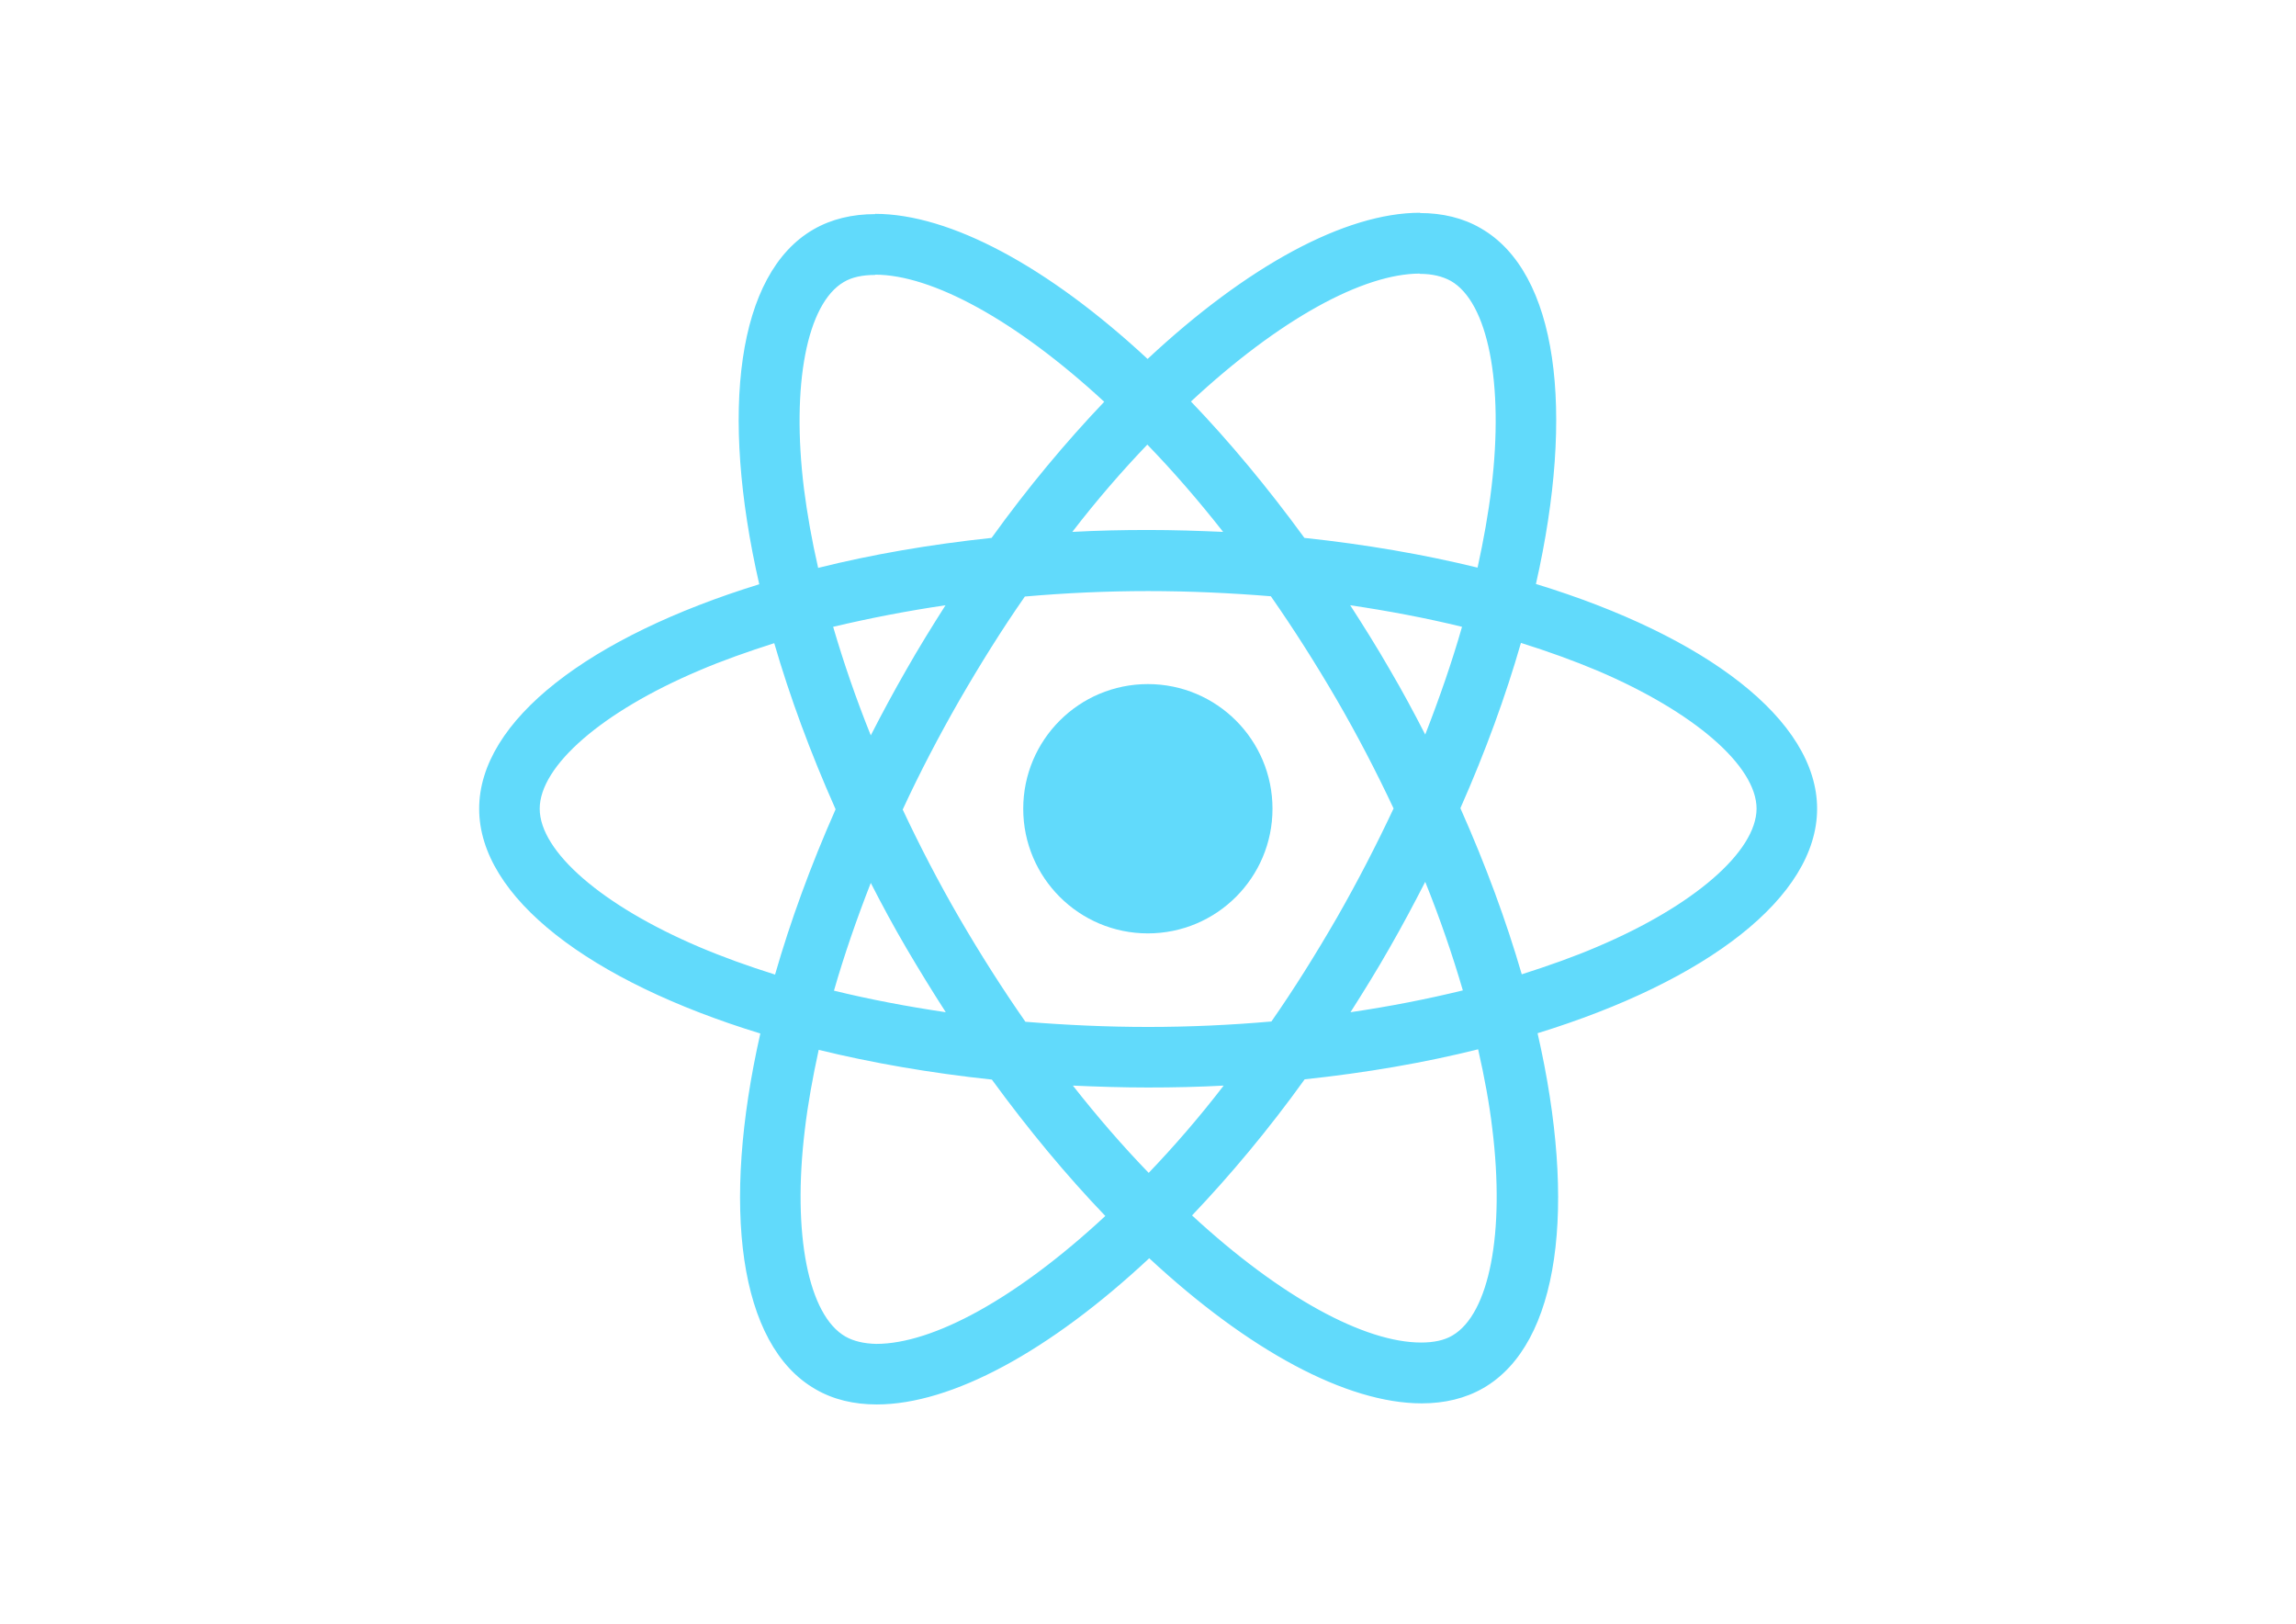
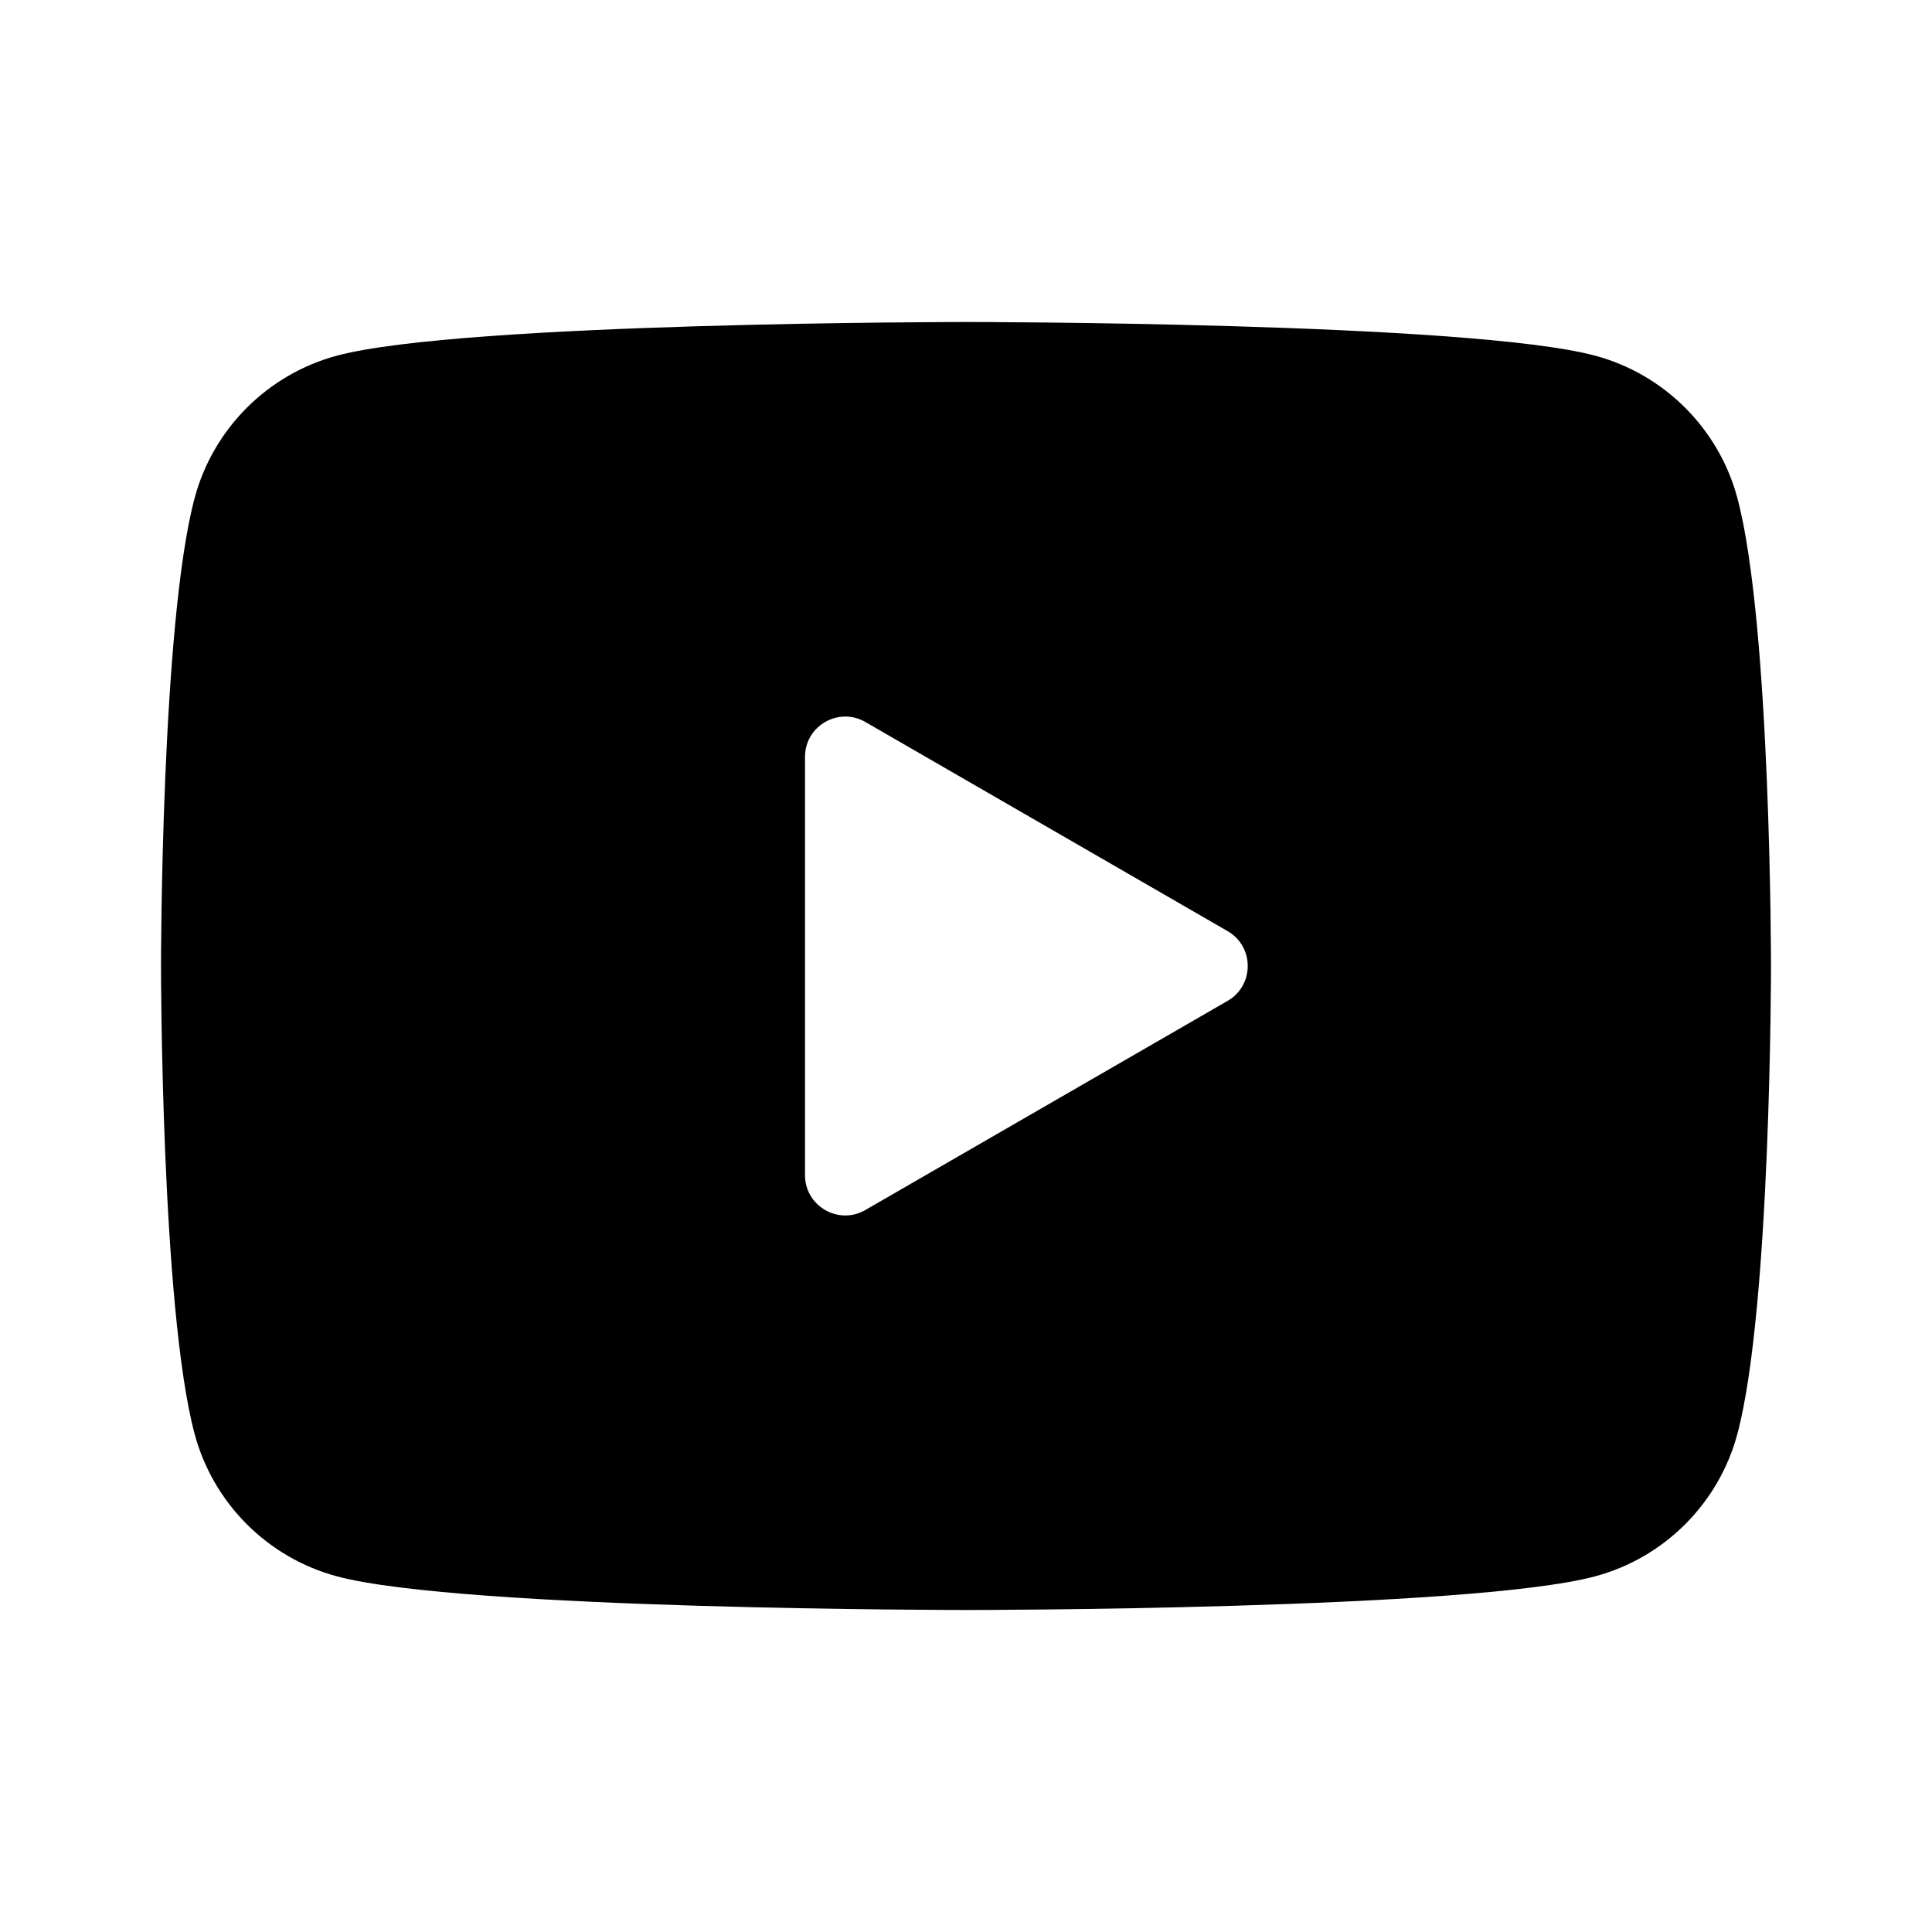
- <svg xmlns="http://www.w3.org/2000/svg" viewBox="0 0 841.9 595.3">
-   <g fill="#61DAFB">
-     <path d="M666.3 296.5c0-32.5-40.7-63.3-103.1-82.4 14.4-63.6 8-114.2-20.2-130.4-6.5-3.8-14.1-5.6-22.4-5.6v22.3c4.6 0 8.3.9 11.4 2.6 13.6 7.8 19.5 37.5 14.9 75.7-1.1 9.4-2.9 19.3-5.1 29.4-19.6-4.8-41-8.5-63.5-10.9-13.5-18.5-27.5-35.3-41.6-50 32.6-30.3 63.2-46.9 84-46.9V78c-27.5 0-63.5 19.6-99.9 53.6-36.4-33.8-72.4-53.2-99.9-53.2v22.3c20.7 0 51.4 16.5 84 46.6-14 14.7-28 31.4-41.3 49.9-22.6 2.4-44 6.1-63.6 11-2.3-10-4-19.7-5.2-29-4.7-38.2 1.1-67.9 14.6-75.8 3-1.8 6.9-2.6 11.5-2.6V78.5c-8.4 0-16 1.8-22.6 5.6-28.1 16.2-34.4 66.7-19.9 130.1-62.2 19.2-102.7 49.9-102.7 82.3 0 32.5 40.7 63.3 103.1 82.4-14.4 63.6-8 114.2 20.2 130.4 6.5 3.8 14.1 5.6 22.5 5.6 27.5 0 63.5-19.6 99.9-53.6 36.4 33.8 72.4 53.2 99.9 53.2 8.4 0 16-1.8 22.6-5.6 28.1-16.2 34.4-66.7 19.9-130.1 62-19.1 102.5-49.9 102.5-82.3zm-130.2-66.7c-3.7 12.9-8.3 26.2-13.5 39.5-4.1-8-8.4-16-13.1-24-4.6-8-9.5-15.8-14.4-23.4 14.2 2.1 27.9 4.7 41 7.9zm-45.8 106.5c-7.8 13.5-15.8 26.3-24.1 38.2-14.9 1.3-30 2-45.2 2-15.1 0-30.2-.7-45-1.9-8.3-11.9-16.4-24.6-24.2-38-7.6-13.1-14.5-26.4-20.8-39.8 6.2-13.4 13.2-26.8 20.7-39.9 7.8-13.5 15.8-26.3 24.1-38.2 14.9-1.3 30-2 45.2-2 15.1 0 30.2.7 45 1.9 8.3 11.9 16.4 24.6 24.2 38 7.6 13.1 14.5 26.4 20.8 39.8-6.3 13.4-13.2 26.8-20.7 39.9zm32.3-13c5.4 13.4 10 26.8 13.8 39.8-13.1 3.2-26.9 5.9-41.2 8 4.9-7.7 9.8-15.6 14.4-23.7 4.6-8 8.9-16.1 13-24.1zM421.2 430c-9.3-9.6-18.6-20.3-27.8-32 9 .4 18.2.7 27.5.7 9.4 0 18.7-.2 27.8-.7-9 11.7-18.3 22.4-27.5 32zm-74.4-58.9c-14.2-2.1-27.9-4.7-41-7.9 3.7-12.9 8.3-26.2 13.5-39.5 4.1 8 8.4 16 13.1 24 4.7 8 9.5 15.8 14.4 23.4zM420.7 163c9.3 9.6 18.6 20.3 27.8 32-9-.4-18.2-.7-27.5-.7-9.4 0-18.7.2-27.8.7 9-11.7 18.3-22.4 27.5-32zm-74 58.9c-4.9 7.7-9.8 15.6-14.4 23.7-4.6 8-8.9 16-13 24-5.4-13.4-10-26.8-13.8-39.8 13.1-3.1 26.9-5.8 41.2-7.9zm-90.5 125.2c-35.4-15.1-58.3-34.9-58.3-50.6 0-15.7 22.9-35.6 58.3-50.6 8.6-3.7 18-7 27.7-10.1 5.7 19.6 13.2 40 22.5 60.9-9.2 20.8-16.6 41.1-22.2 60.6-9.9-3.1-19.3-6.5-28-10.2zM310 490c-13.6-7.8-19.5-37.5-14.9-75.7 1.1-9.4 2.9-19.3 5.1-29.4 19.6 4.8 41 8.5 63.5 10.9 13.5 18.5 27.5 35.3 41.6 50-32.6 30.3-63.2 46.9-84 46.9-4.5-.1-8.3-1-11.3-2.7zm237.2-76.2c4.7 38.2-1.1 67.9-14.6 75.8-3 1.8-6.9 2.6-11.5 2.6-20.7 0-51.4-16.5-84-46.6 14-14.7 28-31.4 41.3-49.9 22.6-2.4 44-6.1 63.6-11 2.3 10.1 4.1 19.8 5.2 29.1zm38.5-66.7c-8.6 3.7-18 7-27.7 10.1-5.7-19.6-13.2-40-22.5-60.9 9.2-20.8 16.6-41.1 22.2-60.6 9.9 3.1 19.3 6.5 28.1 10.2 35.4 15.1 58.3 34.9 58.3 50.6-.1 15.7-23 35.6-58.4 50.6zM320.8 78.4z" />
-     <circle cx="420.9" cy="296.5" r="45.7" />
-     <path d="M520.5 78.1z" />
-   </g>
+ <svg xmlns="http://www.w3.org/2000/svg" x="0px" y="0px" width="100" height="100" viewBox="0 0 24 24">
+   <path d="M21.582,6.186c-0.23-0.86-0.908-1.538-1.768-1.768C18.254,4,12,4,12,4S5.746,4,4.186,4.418 c-0.86,0.23-1.538,0.908-1.768,1.768C2,7.746,2,12,2,12s0,4.254,0.418,5.814c0.23,0.86,0.908,1.538,1.768,1.768 C5.746,20,12,20,12,20s6.254,0,7.814-0.418c0.861-0.23,1.538-0.908,1.768-1.768C22,16.254,22,12,22,12S22,7.746,21.582,6.186z M10,14.598V9.402c0-0.385,0.417-0.625,0.75-0.433l4.5,2.598c0.333,0.192,0.333,0.674,0,0.866l-4.5,2.598 C10.417,15.224,10,14.983,10,14.598z" />
</svg>
